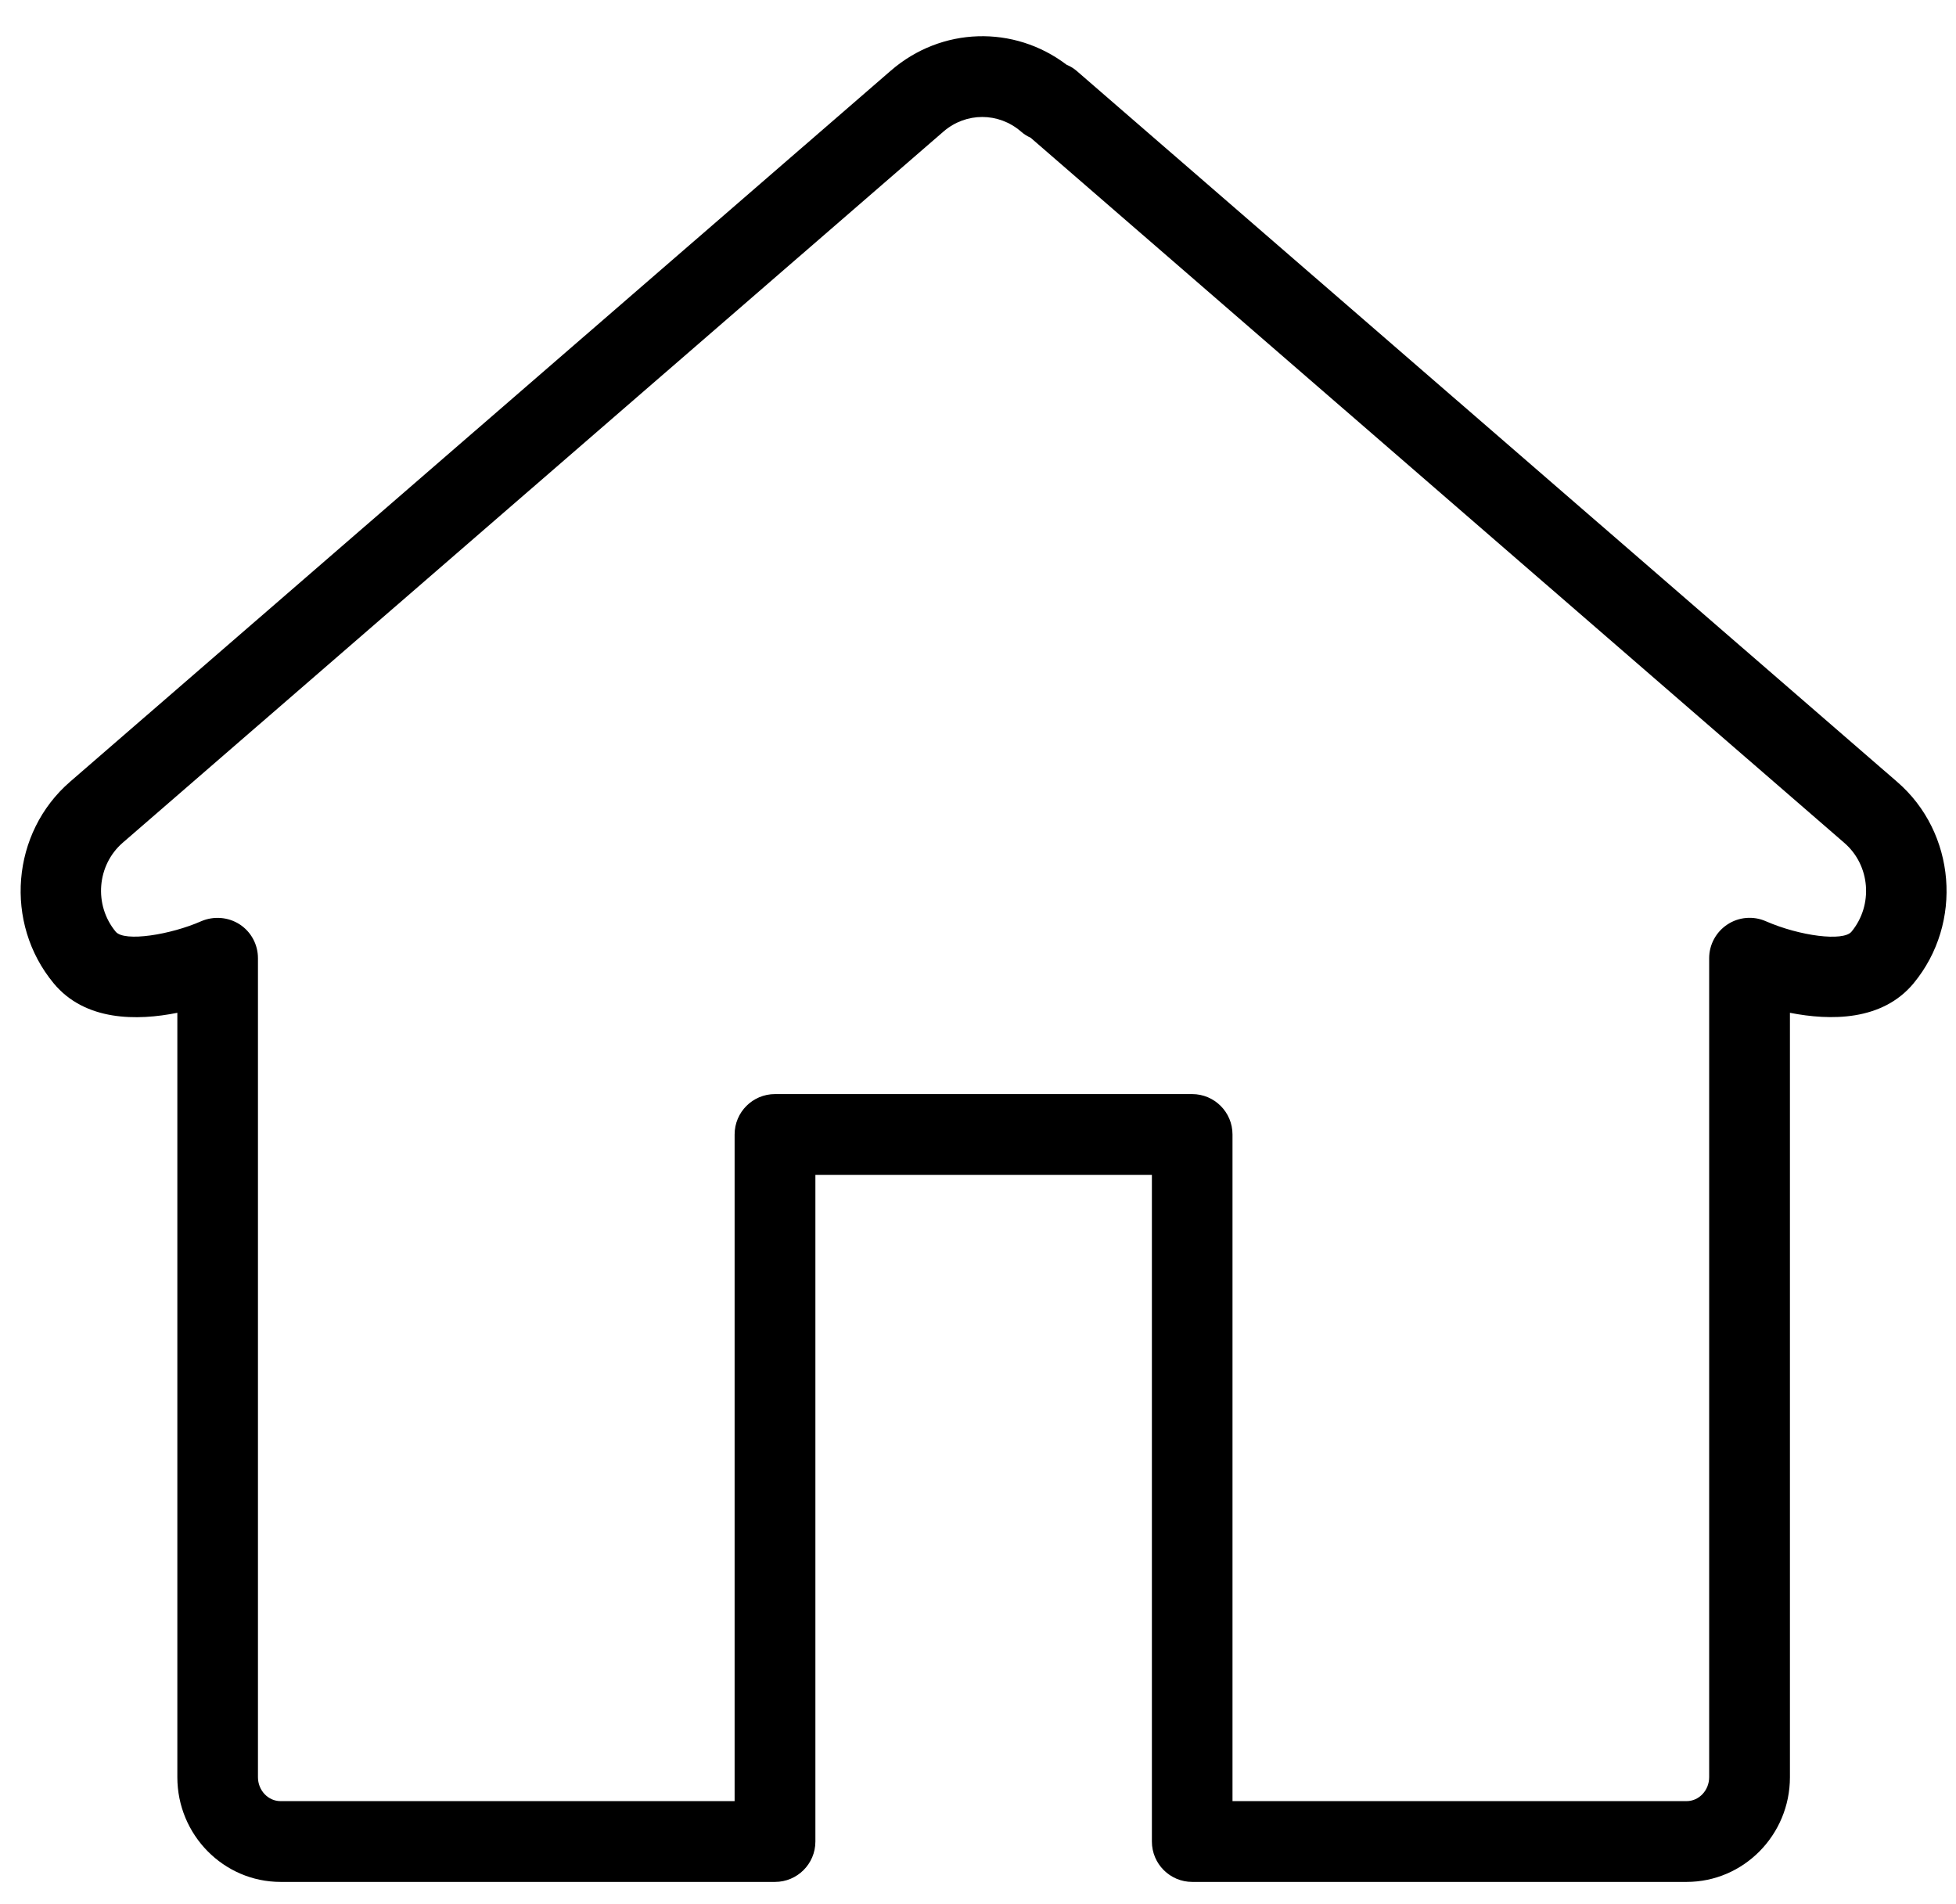
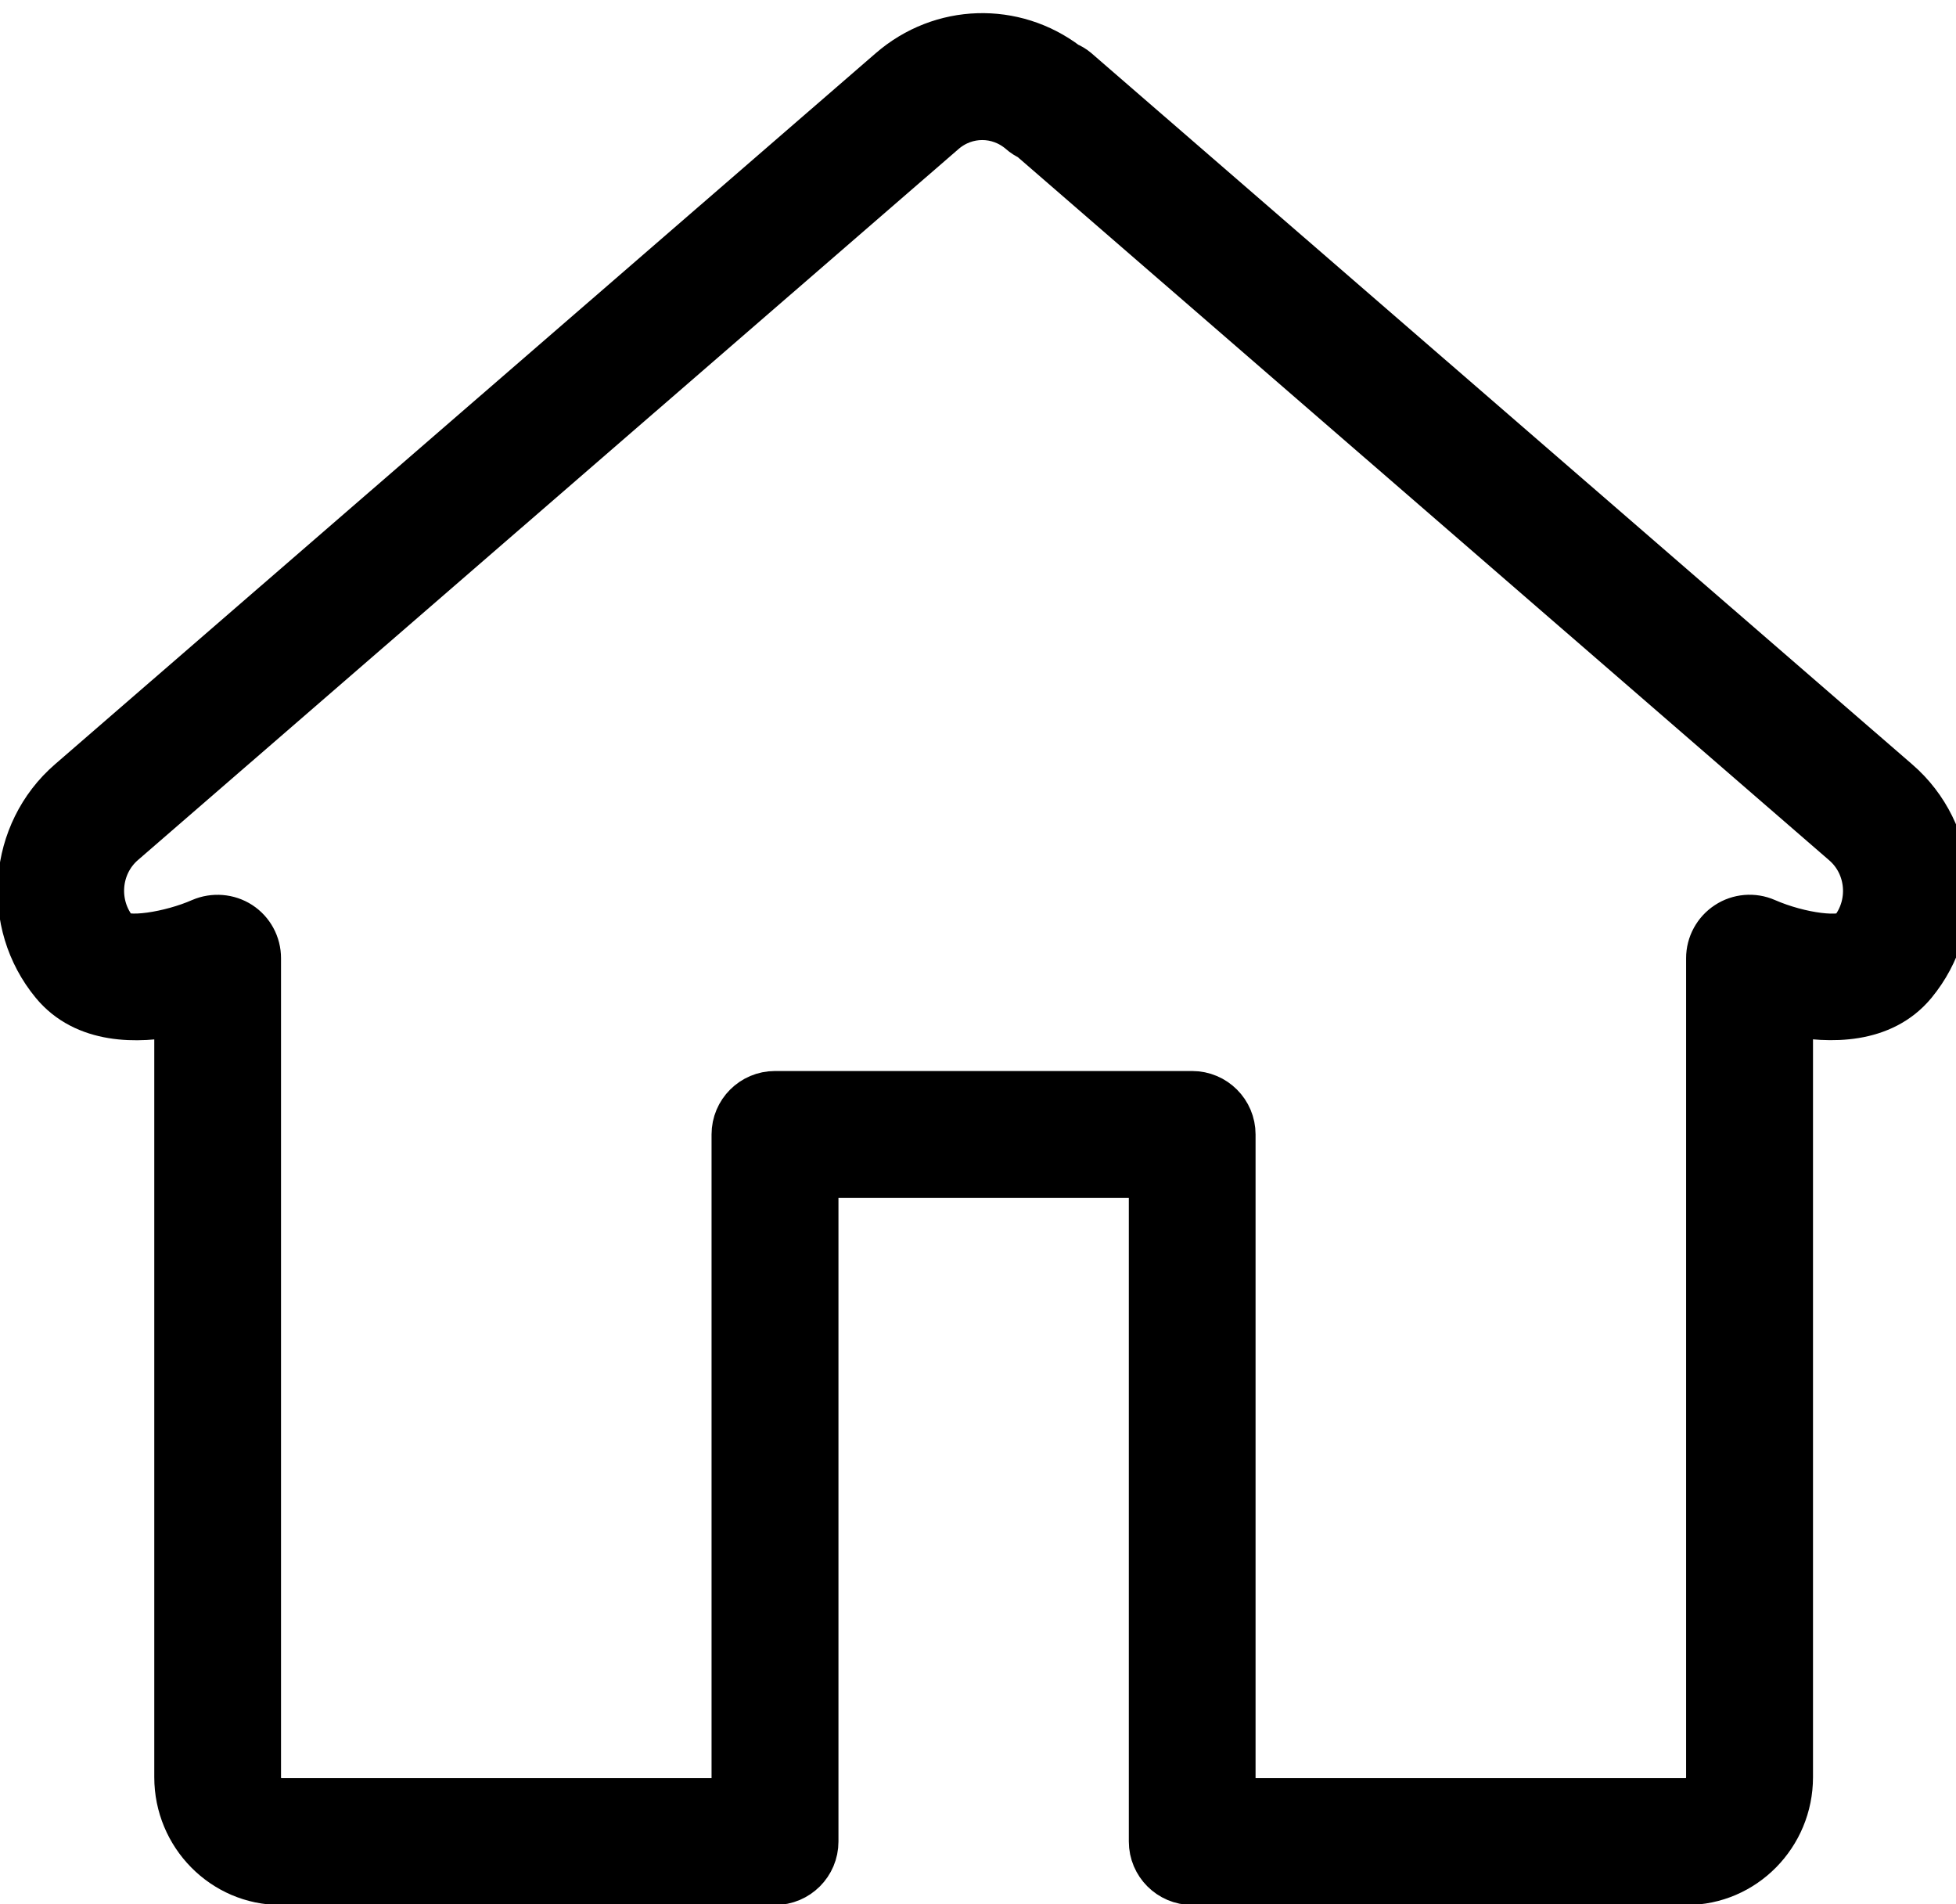
<svg xmlns="http://www.w3.org/2000/svg" version="1.1" id="home" x="0px" y="0px" width="212px" height="206.25px" viewBox="394.5 418.584 212 206.25" enable-background="new 394.5 418.584 212 206.25" xml:space="preserve">
-   <path d="M600.116,503.301l-88.955-77.062c-0.298-0.254-0.656-0.472-1.059-0.639c-5.693-4.32-13.557-4.119-19.049,0.639  l-88.956,77.053c-6.376,5.519-7.181,15.313-1.784,21.839c3.411,4.128,9.069,4.075,13.408,3.2v82.834  c0,6.253,5.02,11.344,11.195,11.344h53.586c2.414,0,4.374-1.96,4.374-4.373v-72.242h36.471v72.242c0,2.413,1.959,4.373,4.372,4.373  h53.587c6.175,0,11.195-5.091,11.195-11.344v-82.834c4.355,0.857,9.996,0.919,13.407-3.2  C607.297,518.606,606.492,508.802,600.116,503.301z M595.166,519.551c-0.9,1.058-5.563,0.48-9.288-1.146  c-1.355-0.595-2.93-0.454-4.146,0.351c-1.233,0.805-1.985,2.187-1.985,3.655v88.746c0,1.435-1.103,2.598-2.449,2.598h-49.214  v-72.242c0-2.414-1.959-4.373-4.373-4.373h-45.217c-2.414,0-4.373,1.959-4.373,4.373v72.242h-49.214  c-1.347,0-2.449-1.163-2.449-2.598V522.41c0-1.478-0.744-2.859-1.985-3.664c-1.233-0.796-2.799-0.919-4.155-0.342  c-3.306,1.461-8.334,2.283-9.279,1.138c-2.388-2.887-2.046-7.207,0.77-9.647l88.956-77.061c2.432-2.099,5.956-2.099,8.388,0  c0.314,0.28,0.674,0.507,1.05,0.674l88.186,76.405C597.213,512.344,597.553,516.664,595.166,519.551L595.166,519.551z" />
+   <path stroke="black" stroke-width="5" d="M600.116,503.301l-88.955-77.062c-0.298-0.254-0.656-0.472-1.059-0.639c-5.693-4.32-13.557-4.119-19.049,0.639  l-88.956,77.053c-6.376,5.519-7.181,15.313-1.784,21.839c3.411,4.128,9.069,4.075,13.408,3.2v82.834  c0,6.253,5.02,11.344,11.195,11.344h53.586c2.414,0,4.374-1.96,4.374-4.373v-72.242h36.471v72.242c0,2.413,1.959,4.373,4.372,4.373  h53.587c6.175,0,11.195-5.091,11.195-11.344v-82.834c4.355,0.857,9.996,0.919,13.407-3.2  C607.297,518.606,606.492,508.802,600.116,503.301z M595.166,519.551c-0.9,1.058-5.563,0.48-9.288-1.146  c-1.355-0.595-2.93-0.454-4.146,0.351c-1.233,0.805-1.985,2.187-1.985,3.655v88.746c0,1.435-1.103,2.598-2.449,2.598h-49.214  v-72.242c0-2.414-1.959-4.373-4.373-4.373h-45.217c-2.414,0-4.373,1.959-4.373,4.373v72.242h-49.214  c-1.347,0-2.449-1.163-2.449-2.598V522.41c0-1.478-0.744-2.859-1.985-3.664c-1.233-0.796-2.799-0.919-4.155-0.342  c-3.306,1.461-8.334,2.283-9.279,1.138c-2.388-2.887-2.046-7.207,0.77-9.647l88.956-77.061c2.432-2.099,5.956-2.099,8.388,0  c0.314,0.28,0.674,0.507,1.05,0.674l88.186,76.405C597.213,512.344,597.553,516.664,595.166,519.551L595.166,519.551z" />
</svg>
